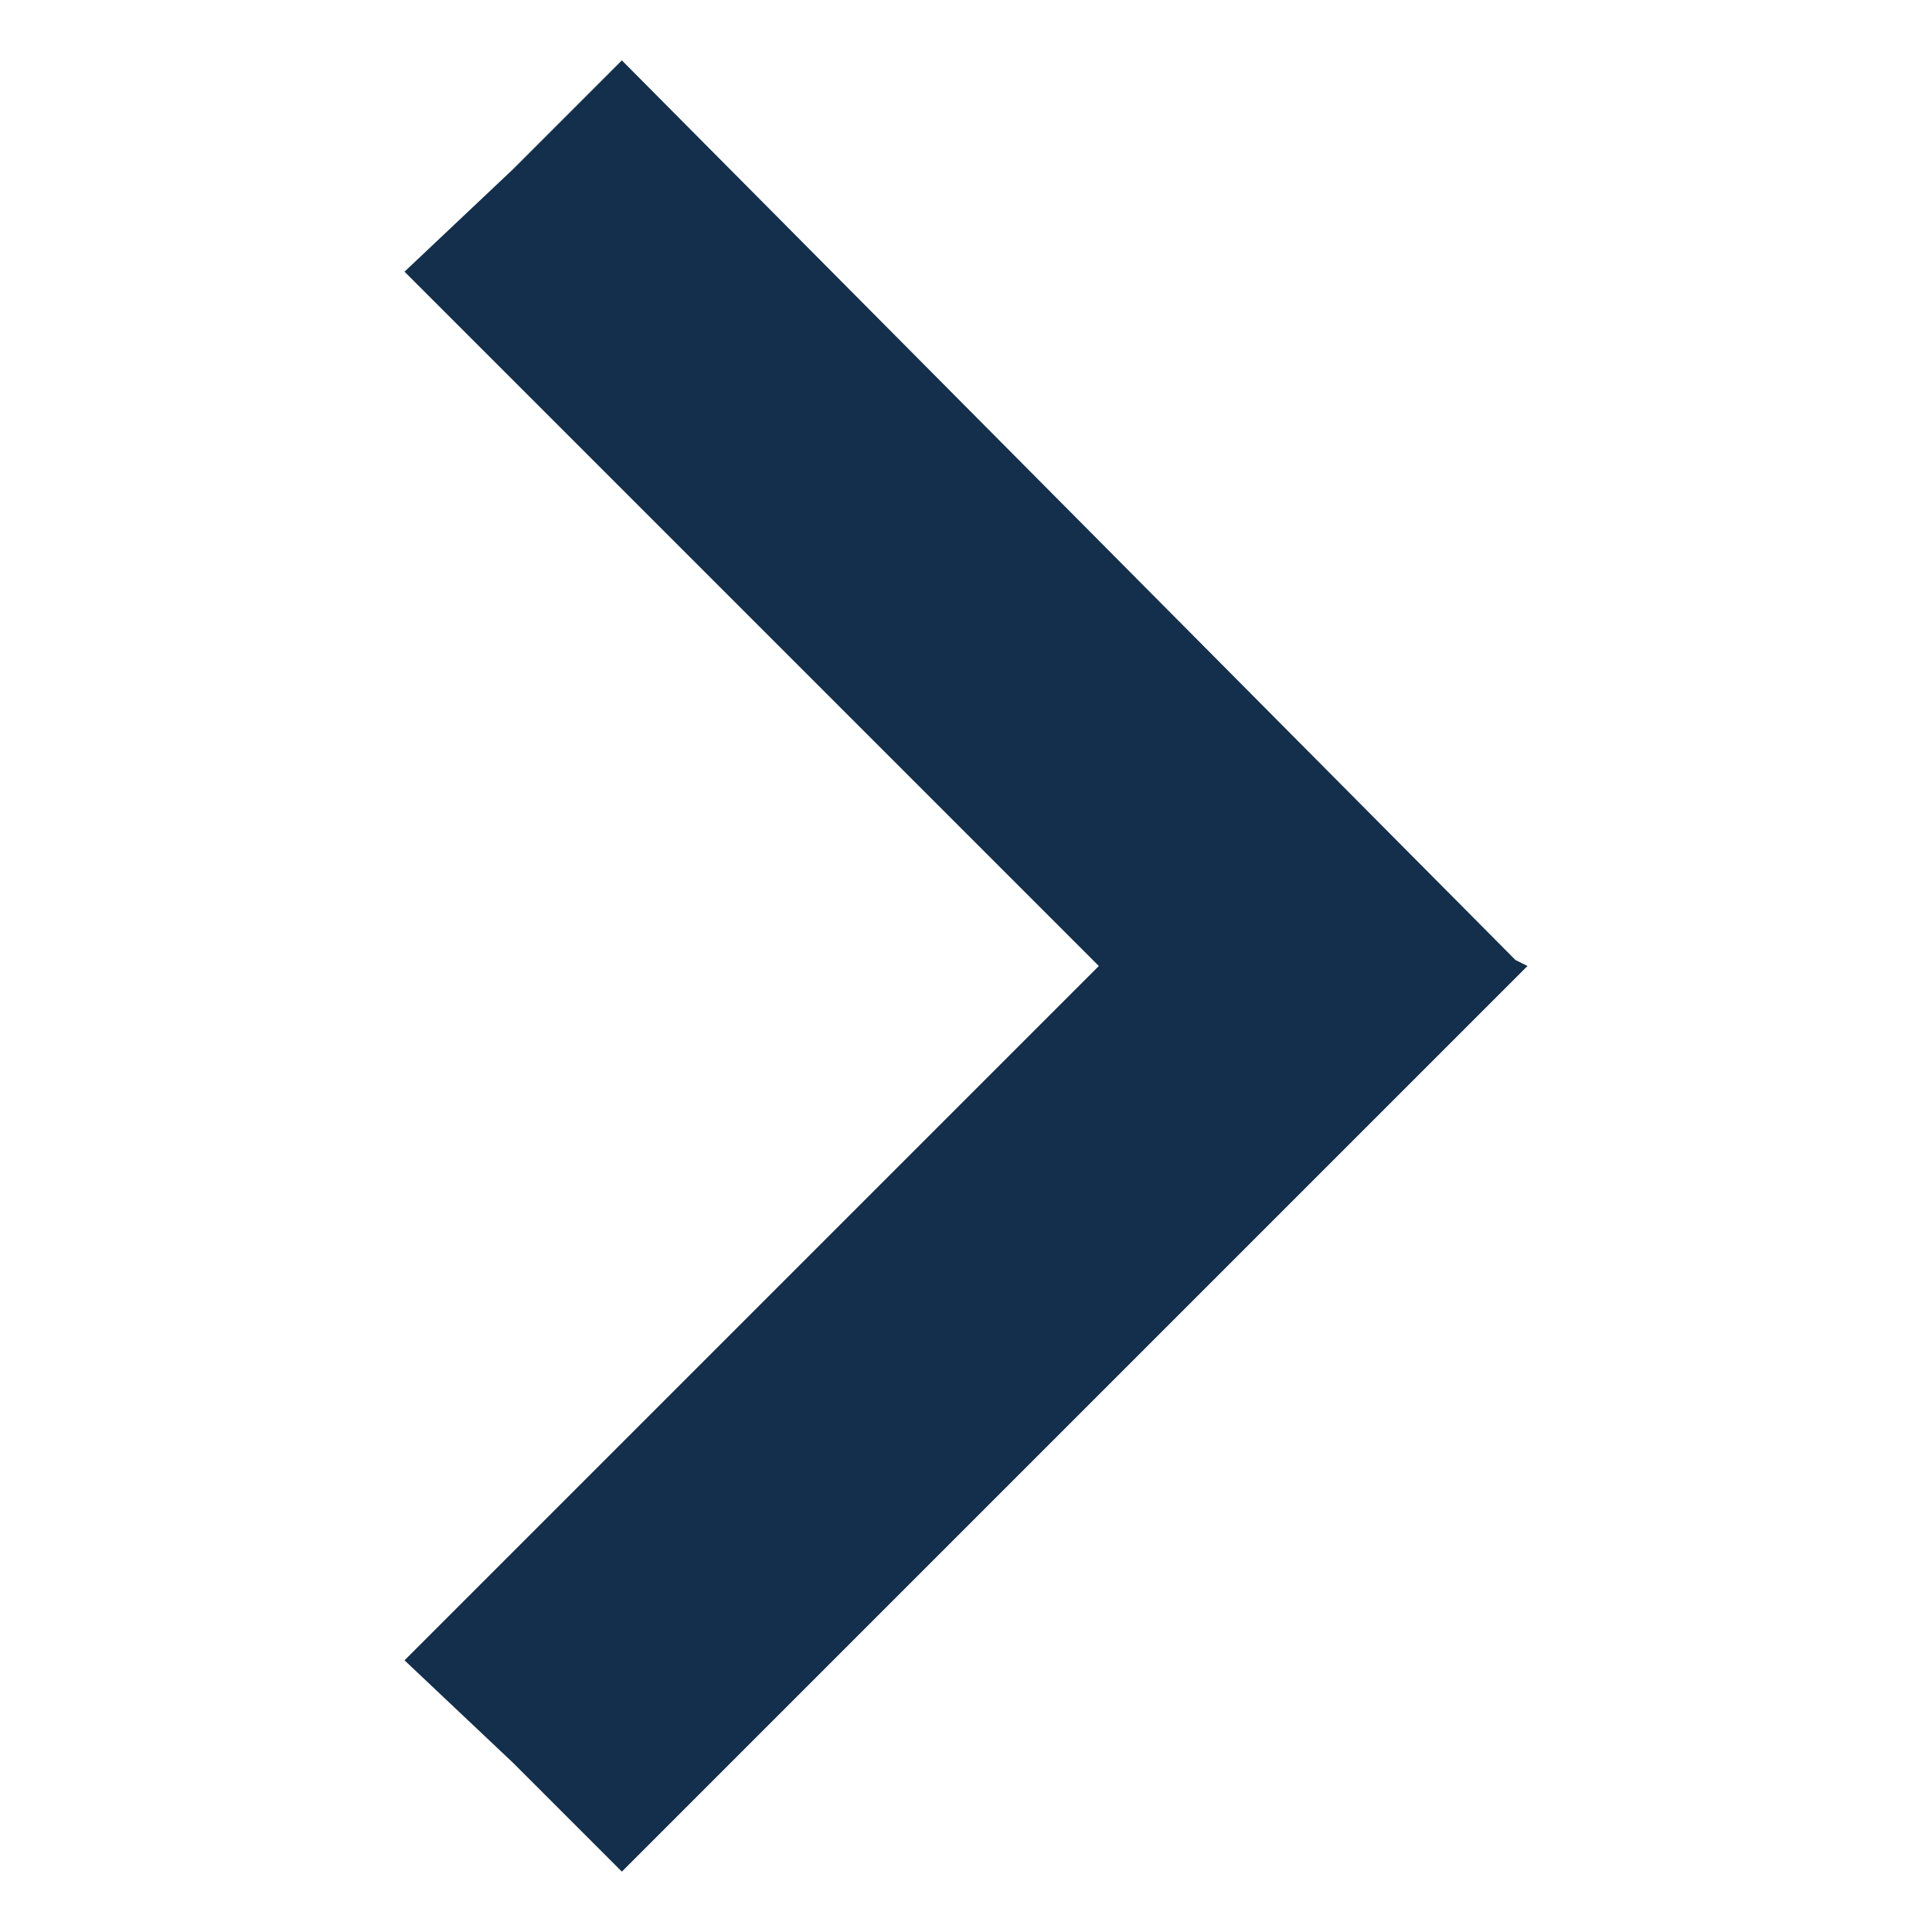
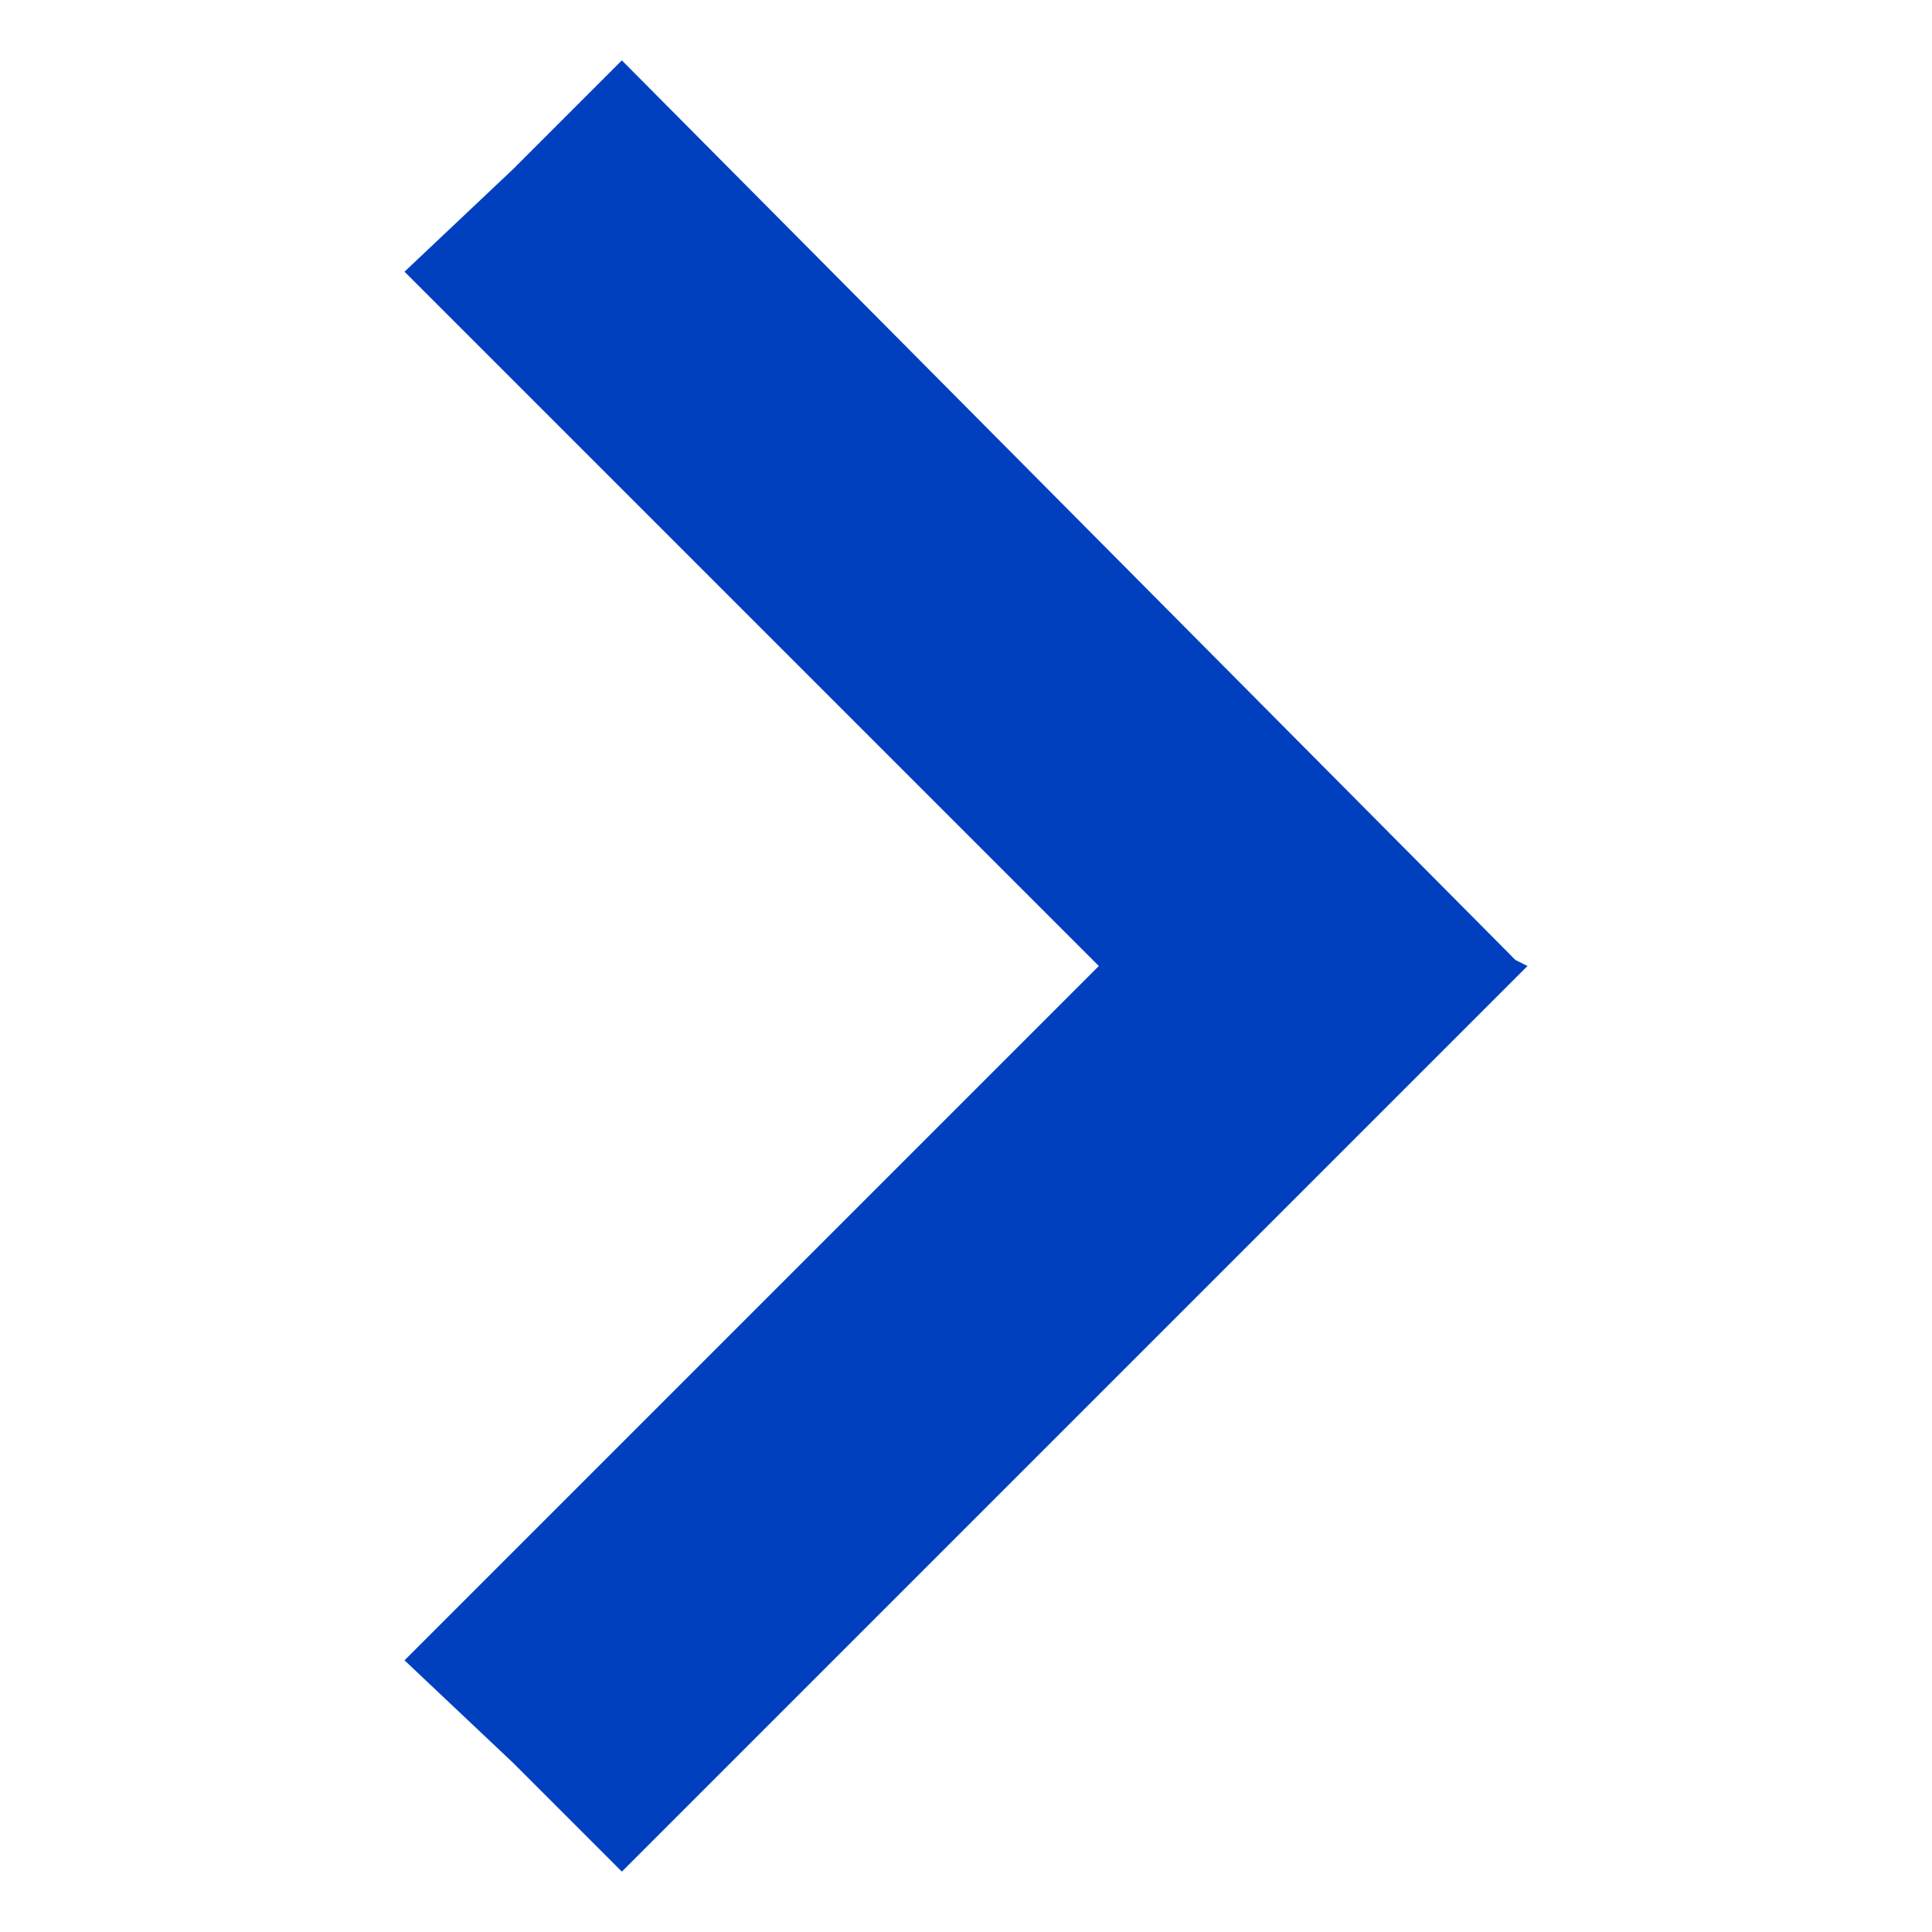
<svg xmlns="http://www.w3.org/2000/svg" width="32px" height="32px" viewBox="0 0 32 32" id="arrow" version="1.1">
-   <polygon style="fill:#132F4B;" points="25.1,15.9 25.1,15.9 10.3,1 8.5,2.8 6.7,4.5 18.2,16 6.7,27.5 8.5,29.2 10.3,31 25.3,16 " />
+   <polygon style="fill:#0040bf;" points="25.1,15.9 25.1,15.9 10.3,1 8.5,2.8 6.7,4.5 18.2,16 6.7,27.5 8.5,29.2 10.3,31 25.3,16 " />
</svg>
